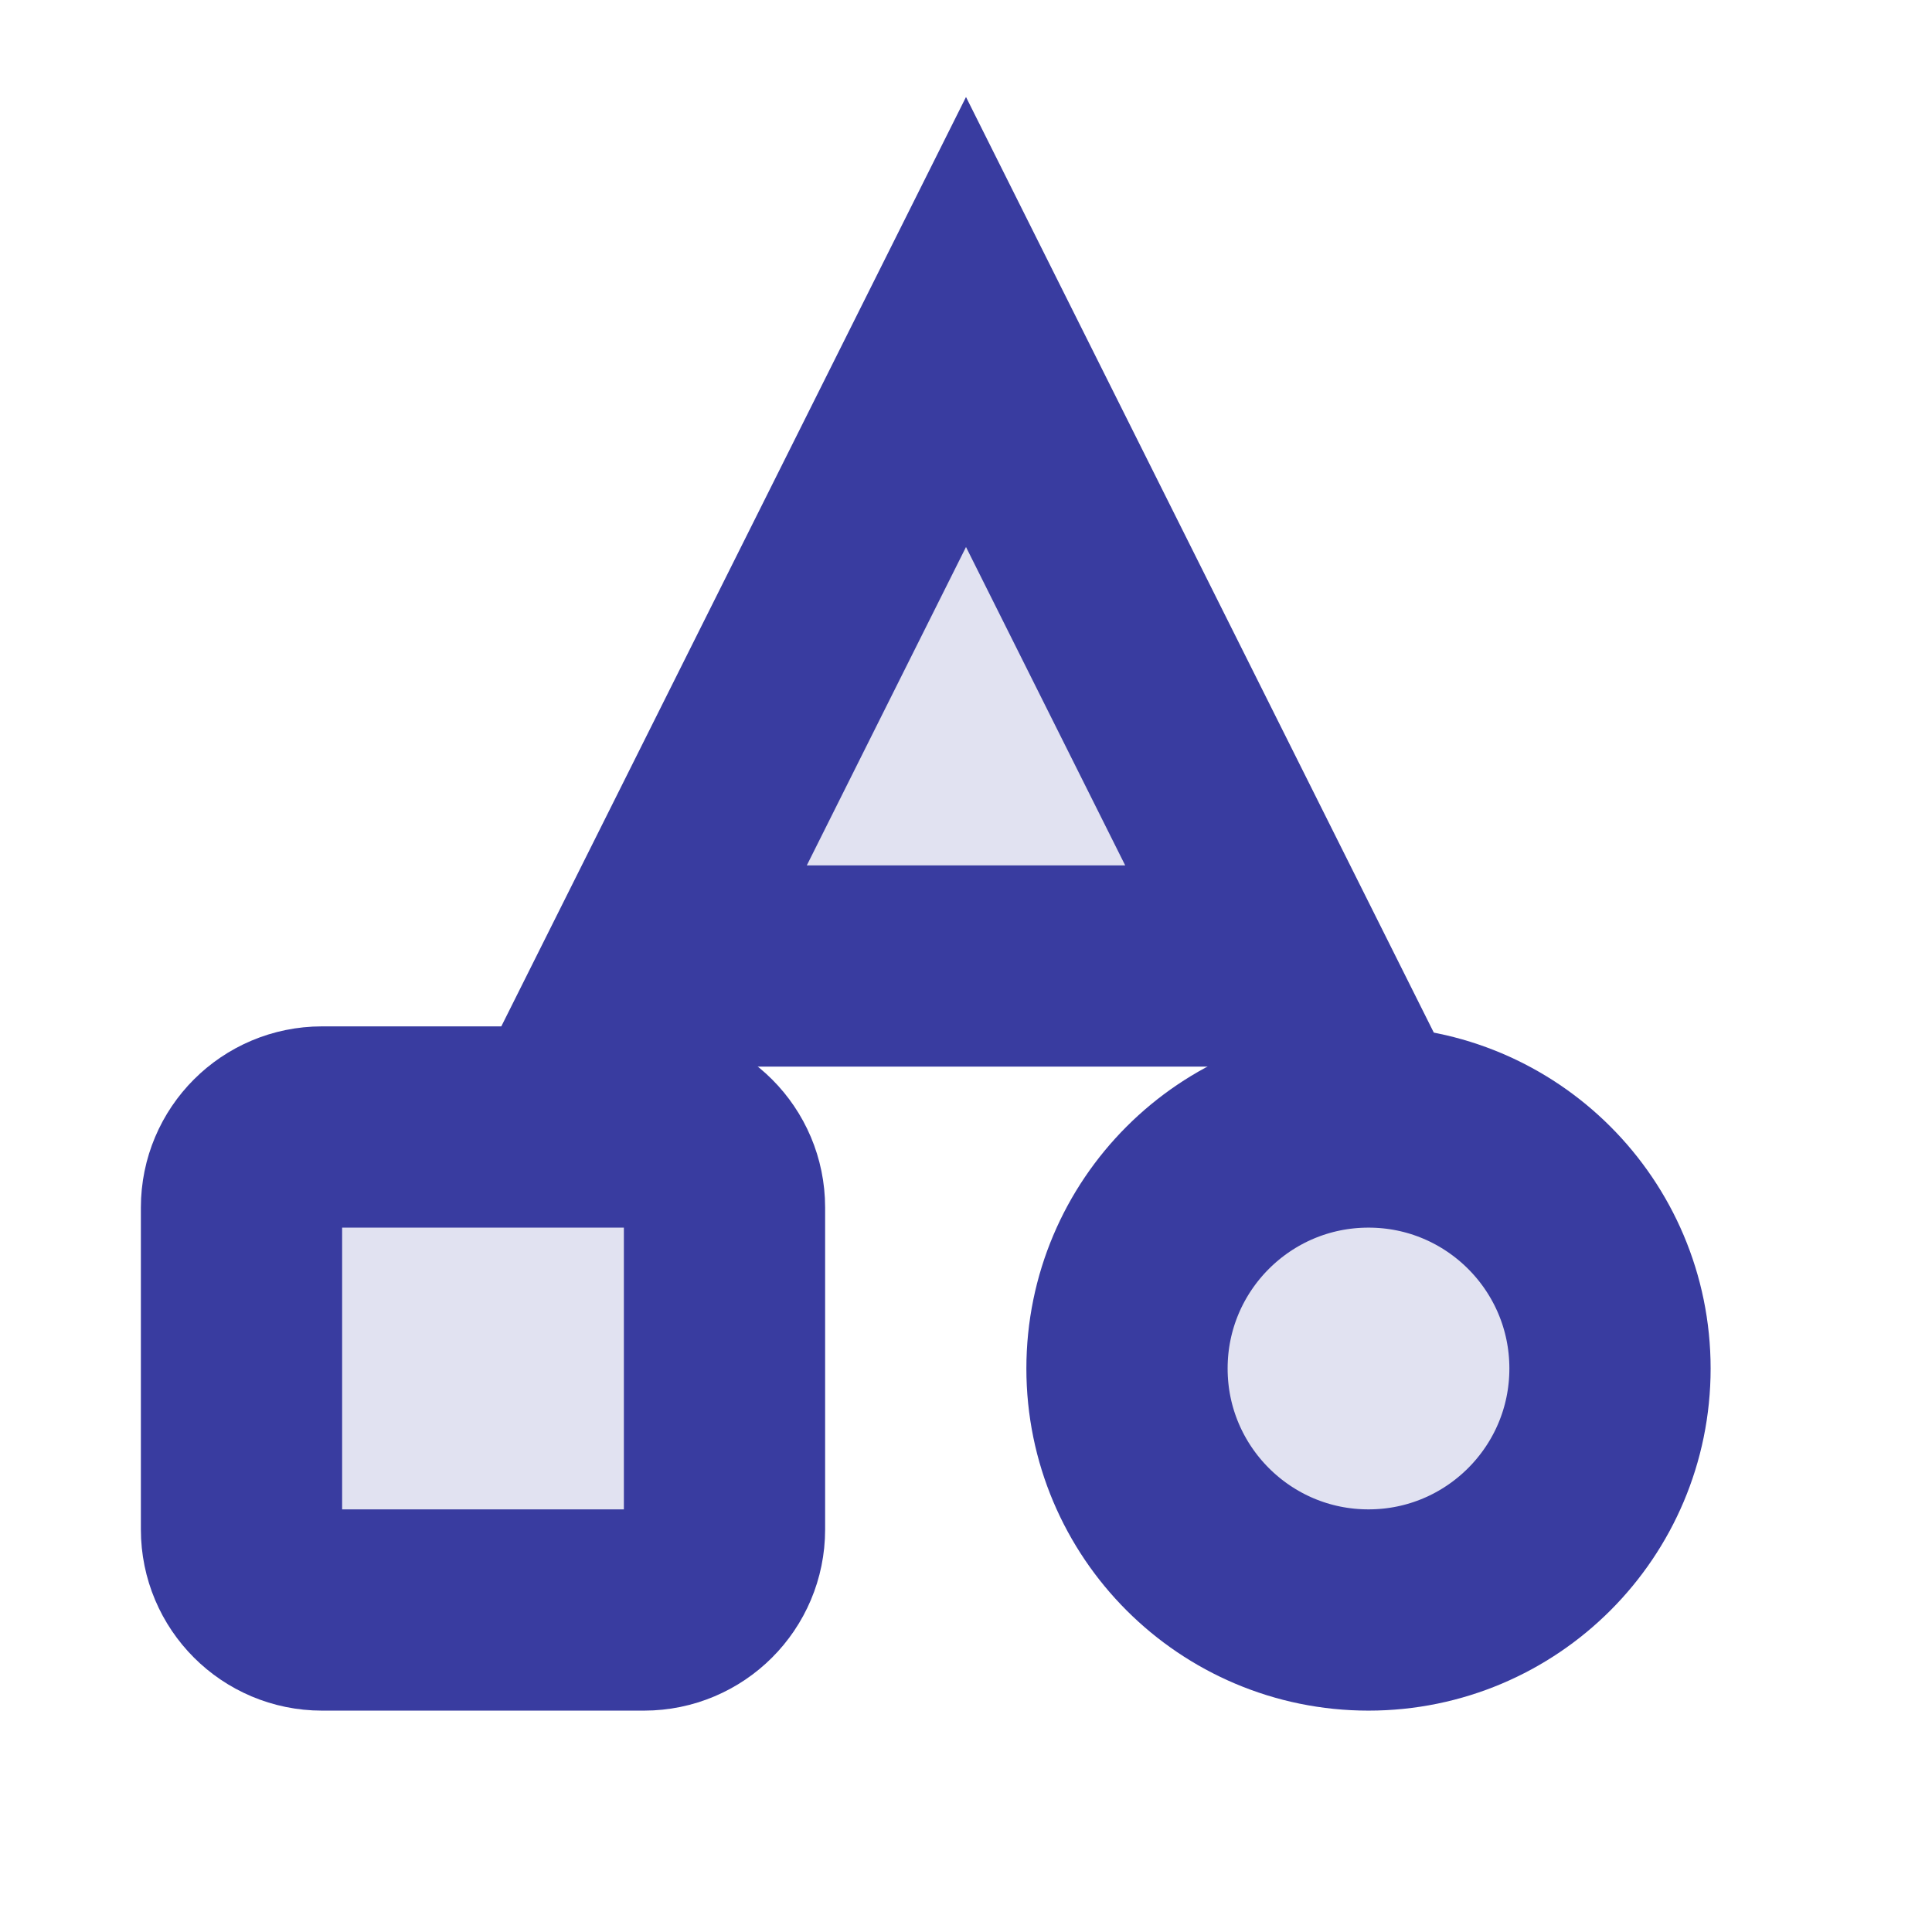
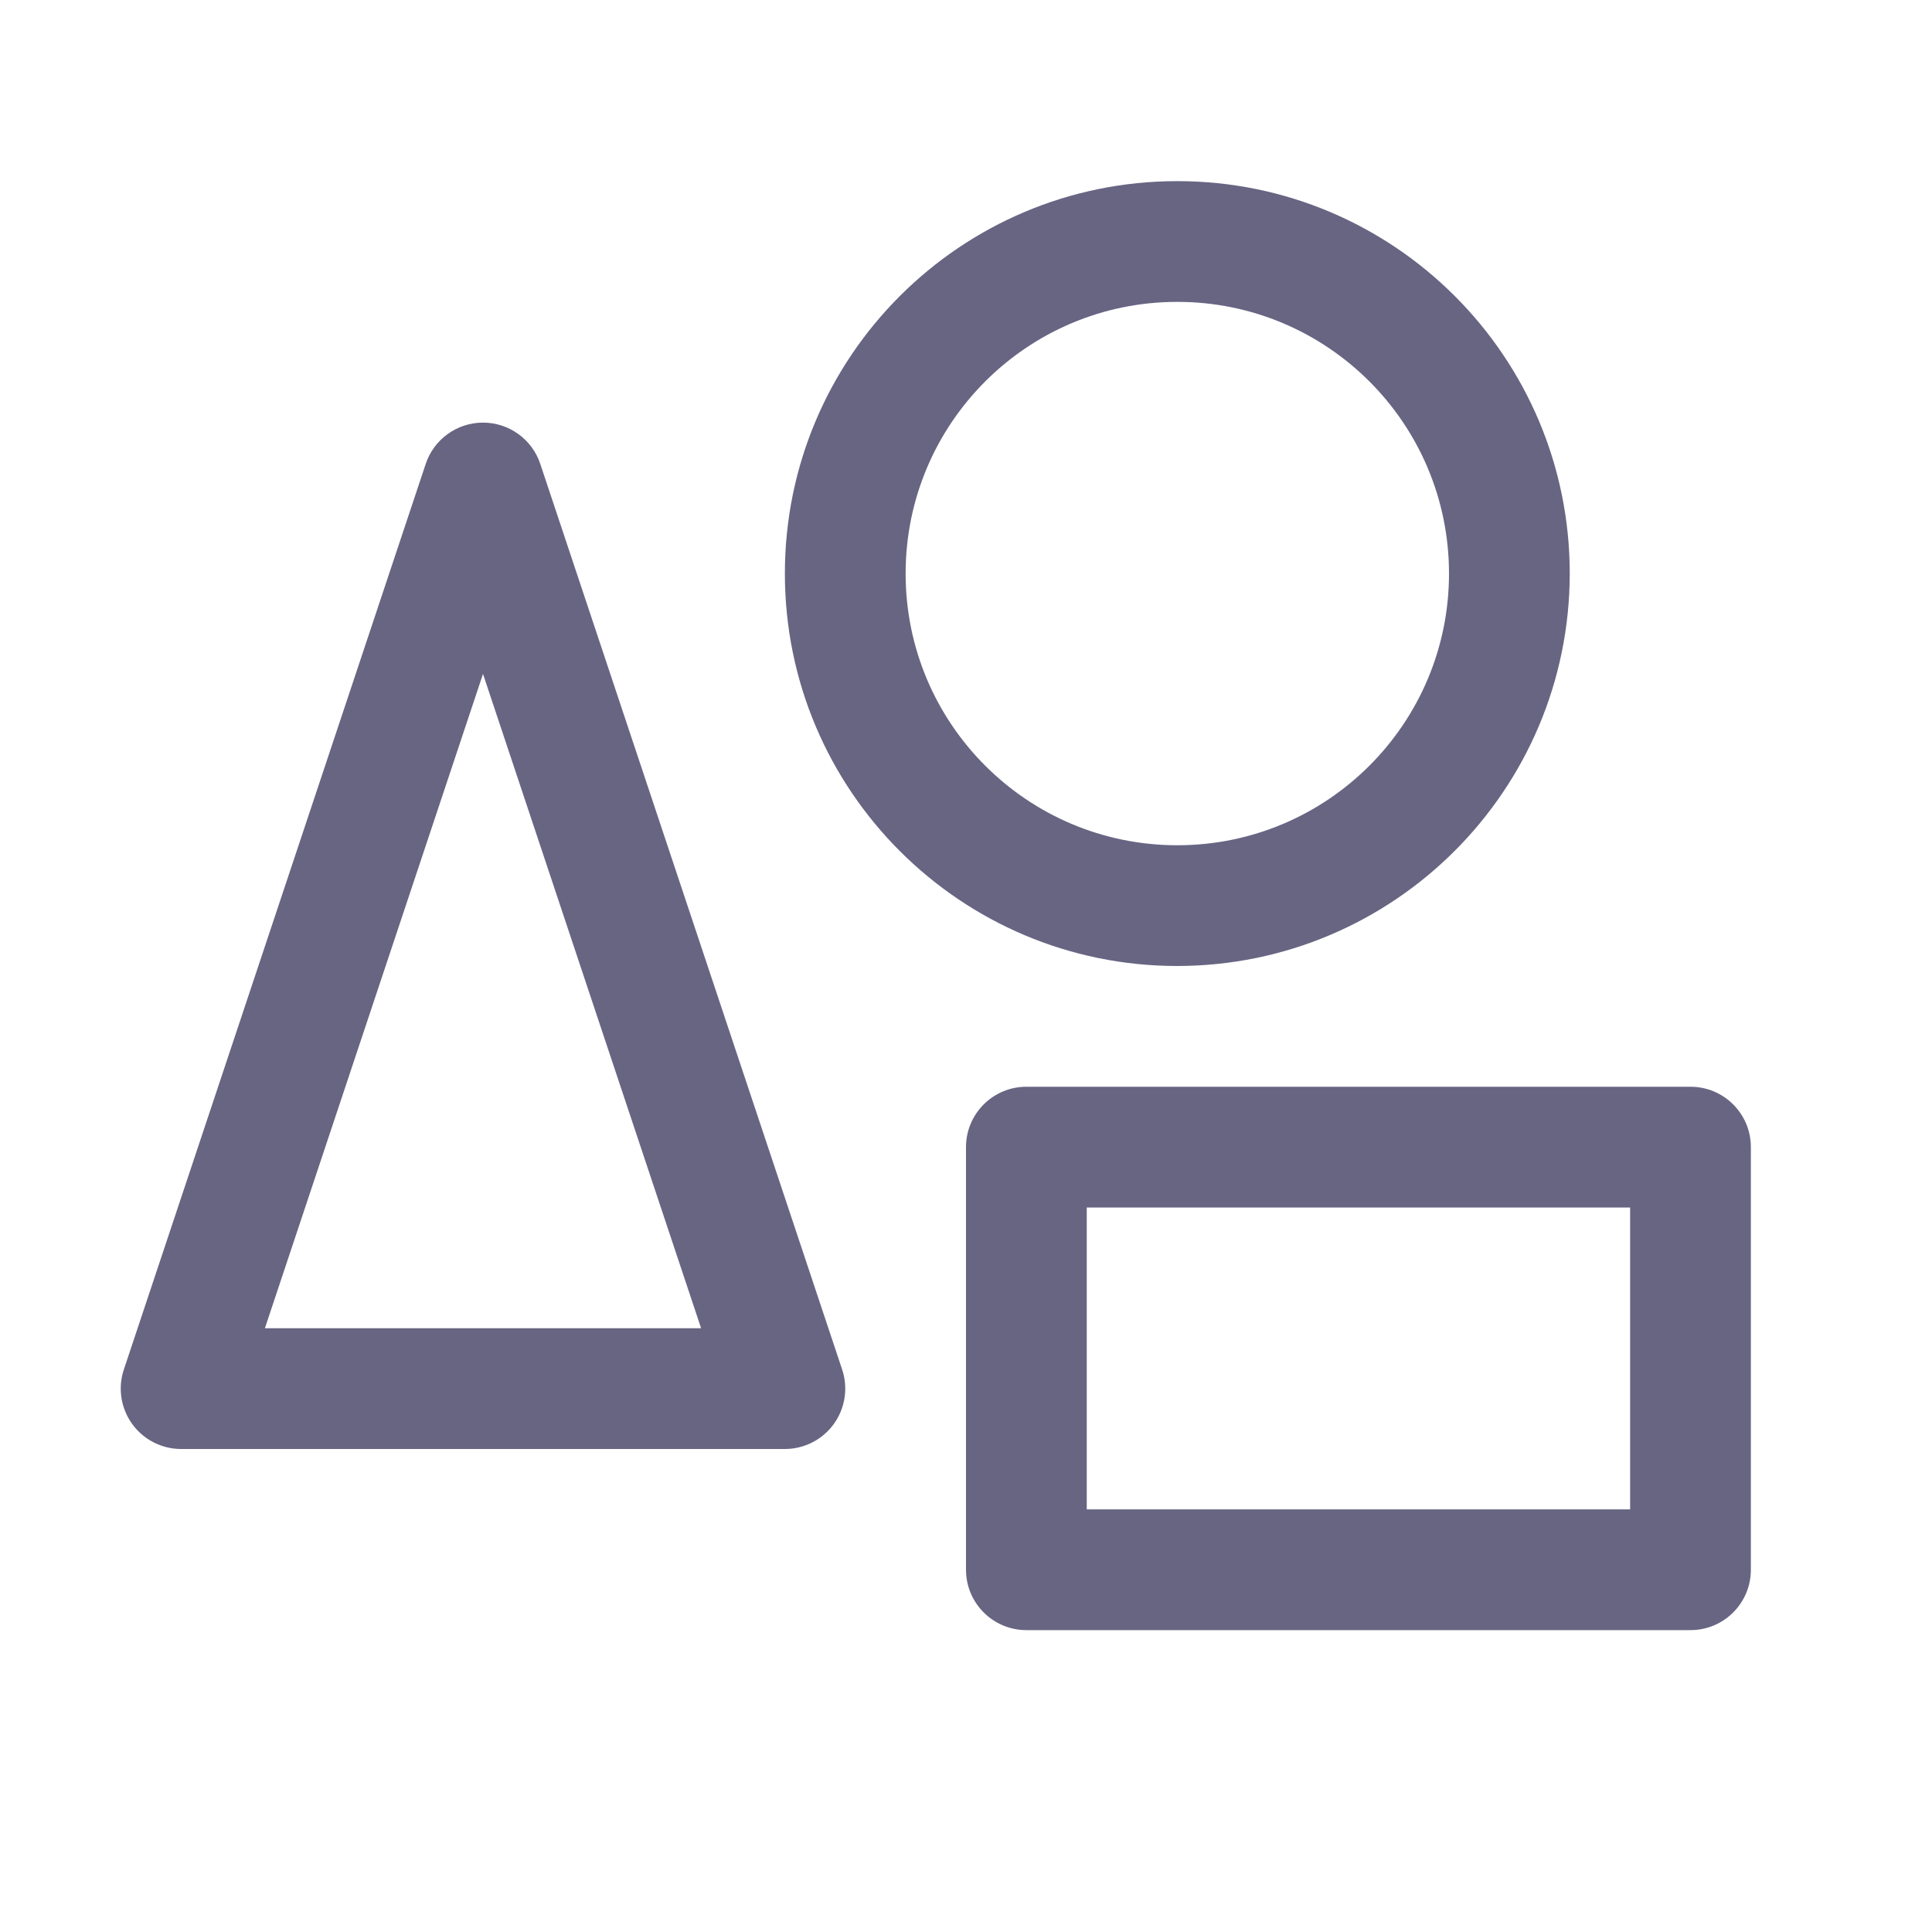
- <svg xmlns="http://www.w3.org/2000/svg" width="24" height="24" fill="none" viewBox="0 0 24 24">
-   <rect x="3" y="14" width="6" height="6" rx="1" fill="#393CA0" fill-opacity="0.15" stroke="#393CA0" stroke-width="2.5" />
-   <circle cx="17" cy="17" r="3" fill="#393CA0" fill-opacity="0.15" stroke="#393CA0" stroke-width="2.5" />
-   <polygon points="12,4 16,12 8,12" fill="#393CA0" fill-opacity="0.15" stroke="#393CA0" stroke-width="2.5" />
+ <svg xmlns="http://www.w3.org/2000/svg" class="w-6 h-6" fill="#686583" id="Flat" viewBox="0 0 256 256">
+   <path d="M71.59,61.47a8,8,0,0,0-15.18,0l-40,120A8,8,0,0,0,24,192h80a8,8,0,0,0,7.59-10.53ZM35.1,176,64,89.3,92.9,176ZM208,76a52,52,0,1,0-52,52A52.06,52.06,0,0,0,208,76Zm-88,0a36,36,0,1,1,36,36A36,36,0,0,1,120,76Zm104,68H136a8,8,0,0,0-8,8v56a8,8,0,0,0,8,8h88a8,8,0,0,0,8-8V152A8,8,0,0,0,224,144Zm-8,56H144V160h72Z" />
</svg>
